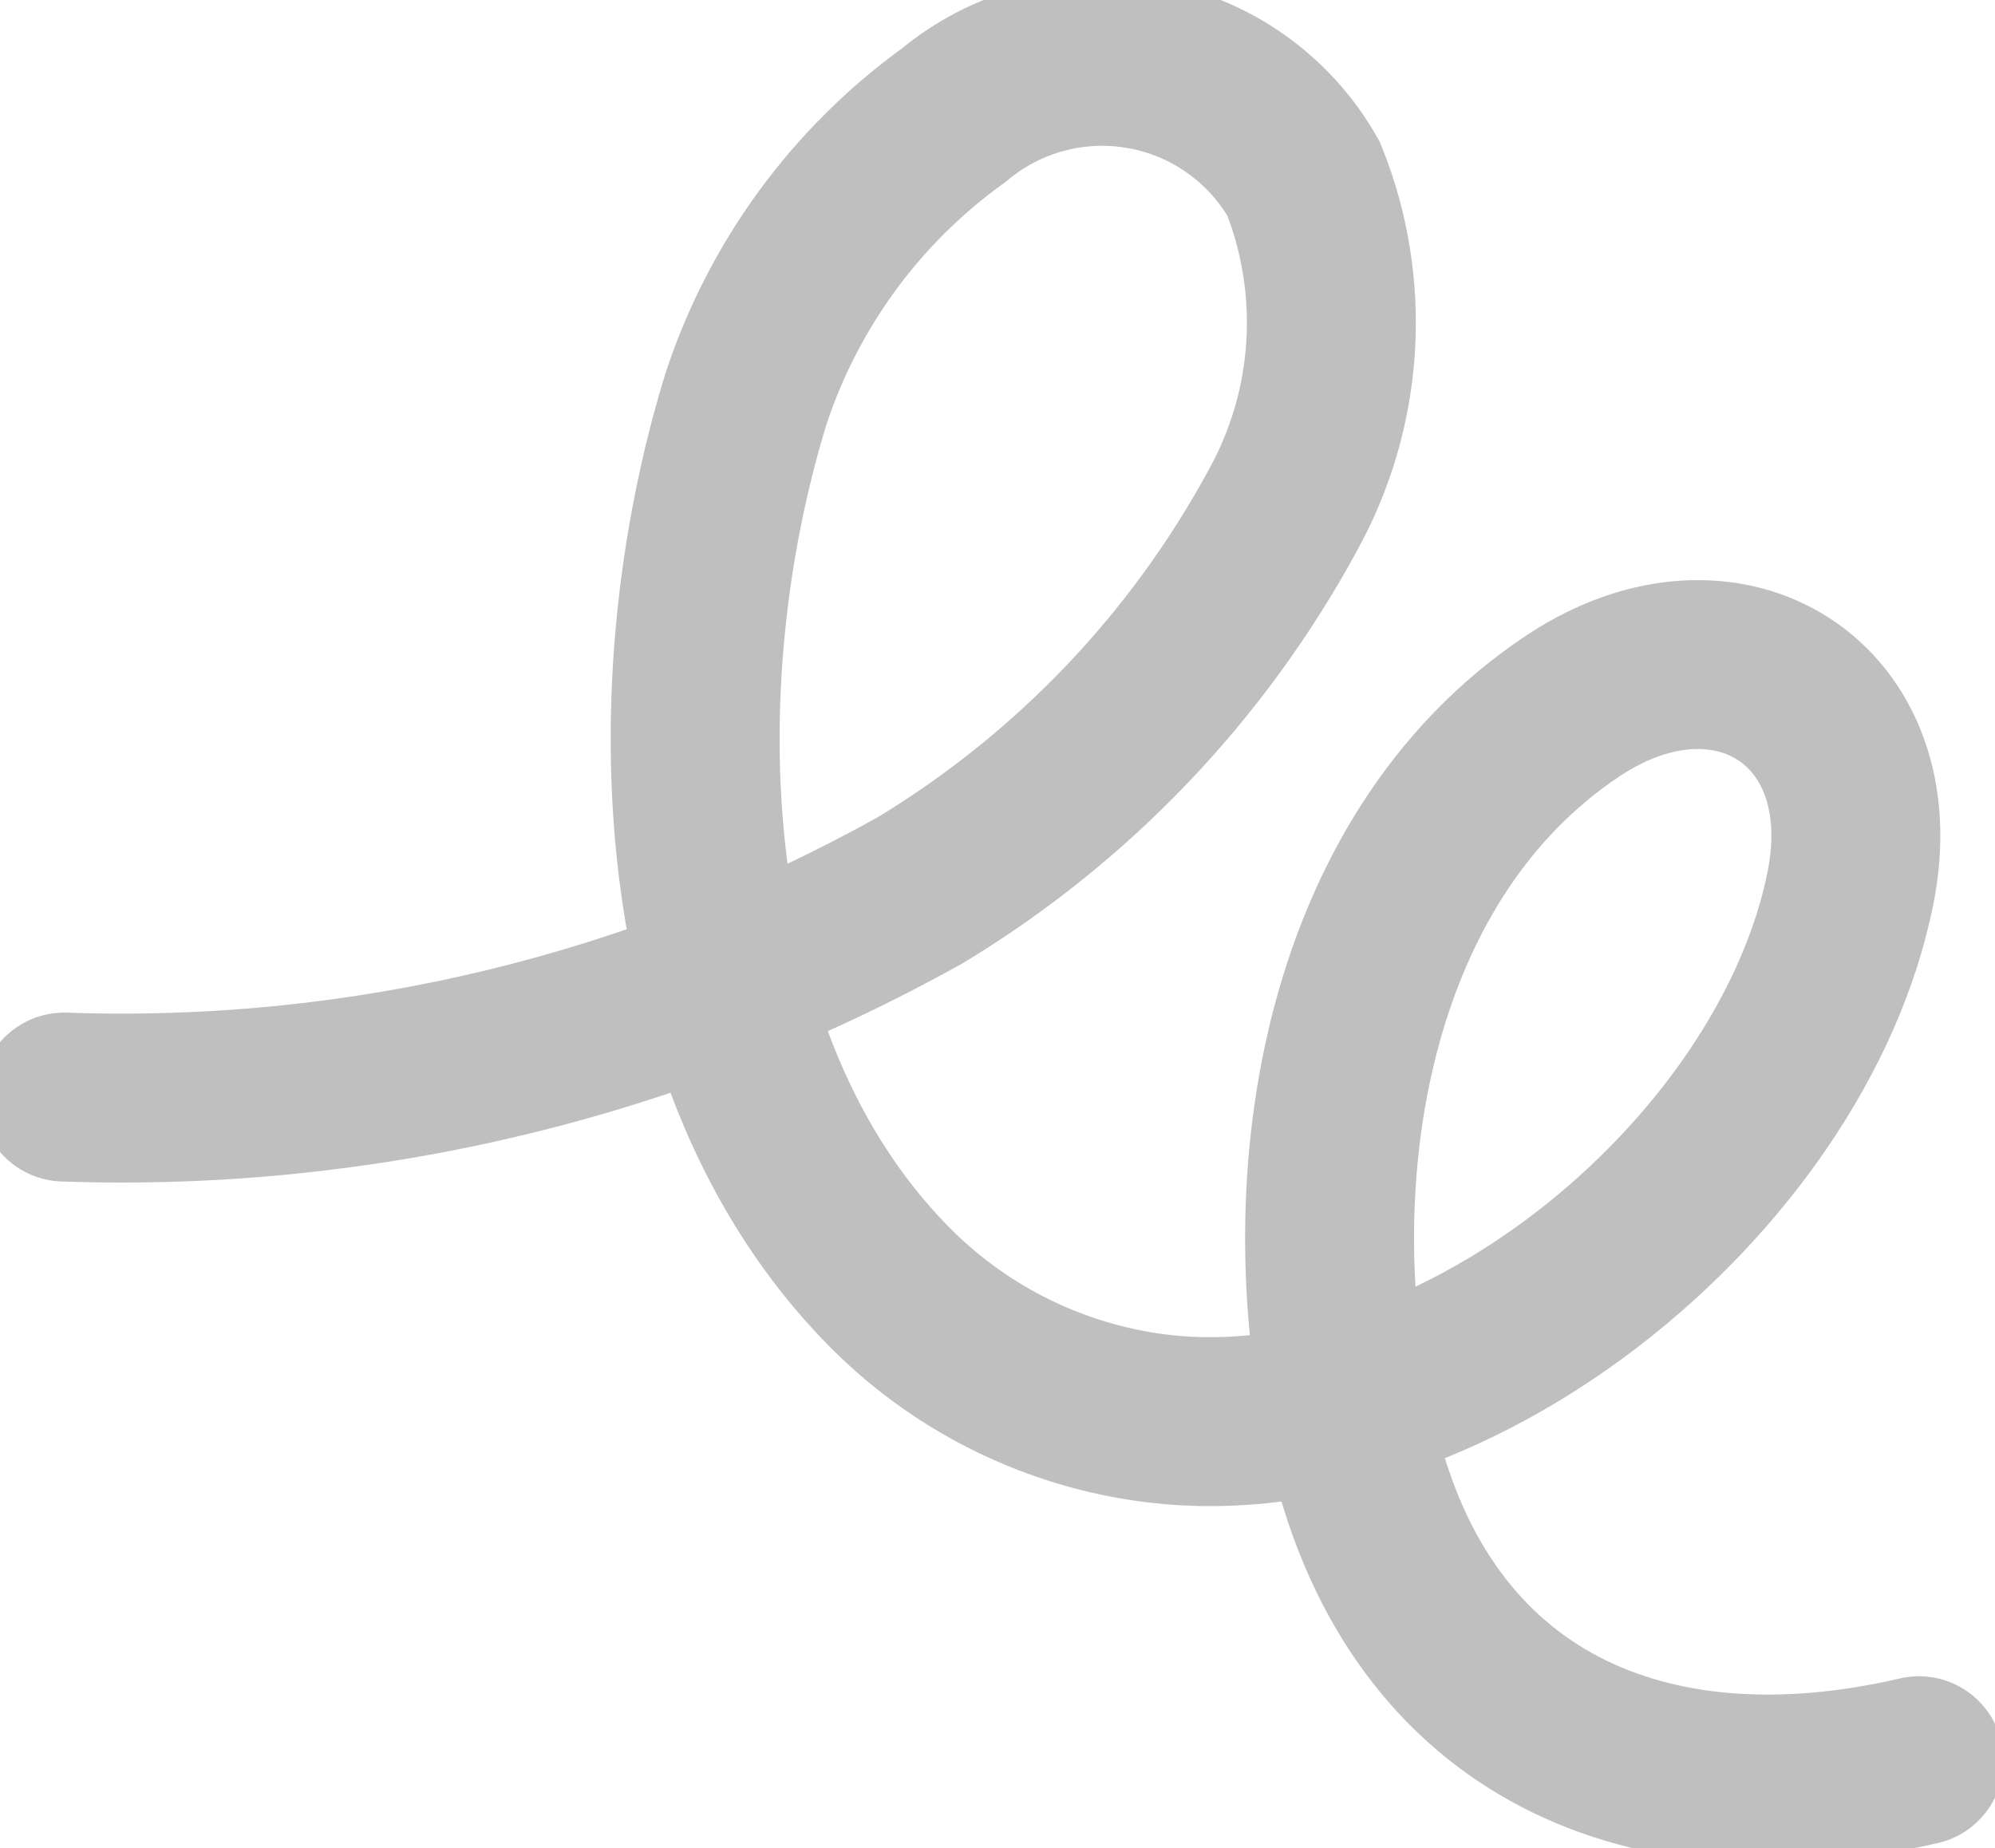
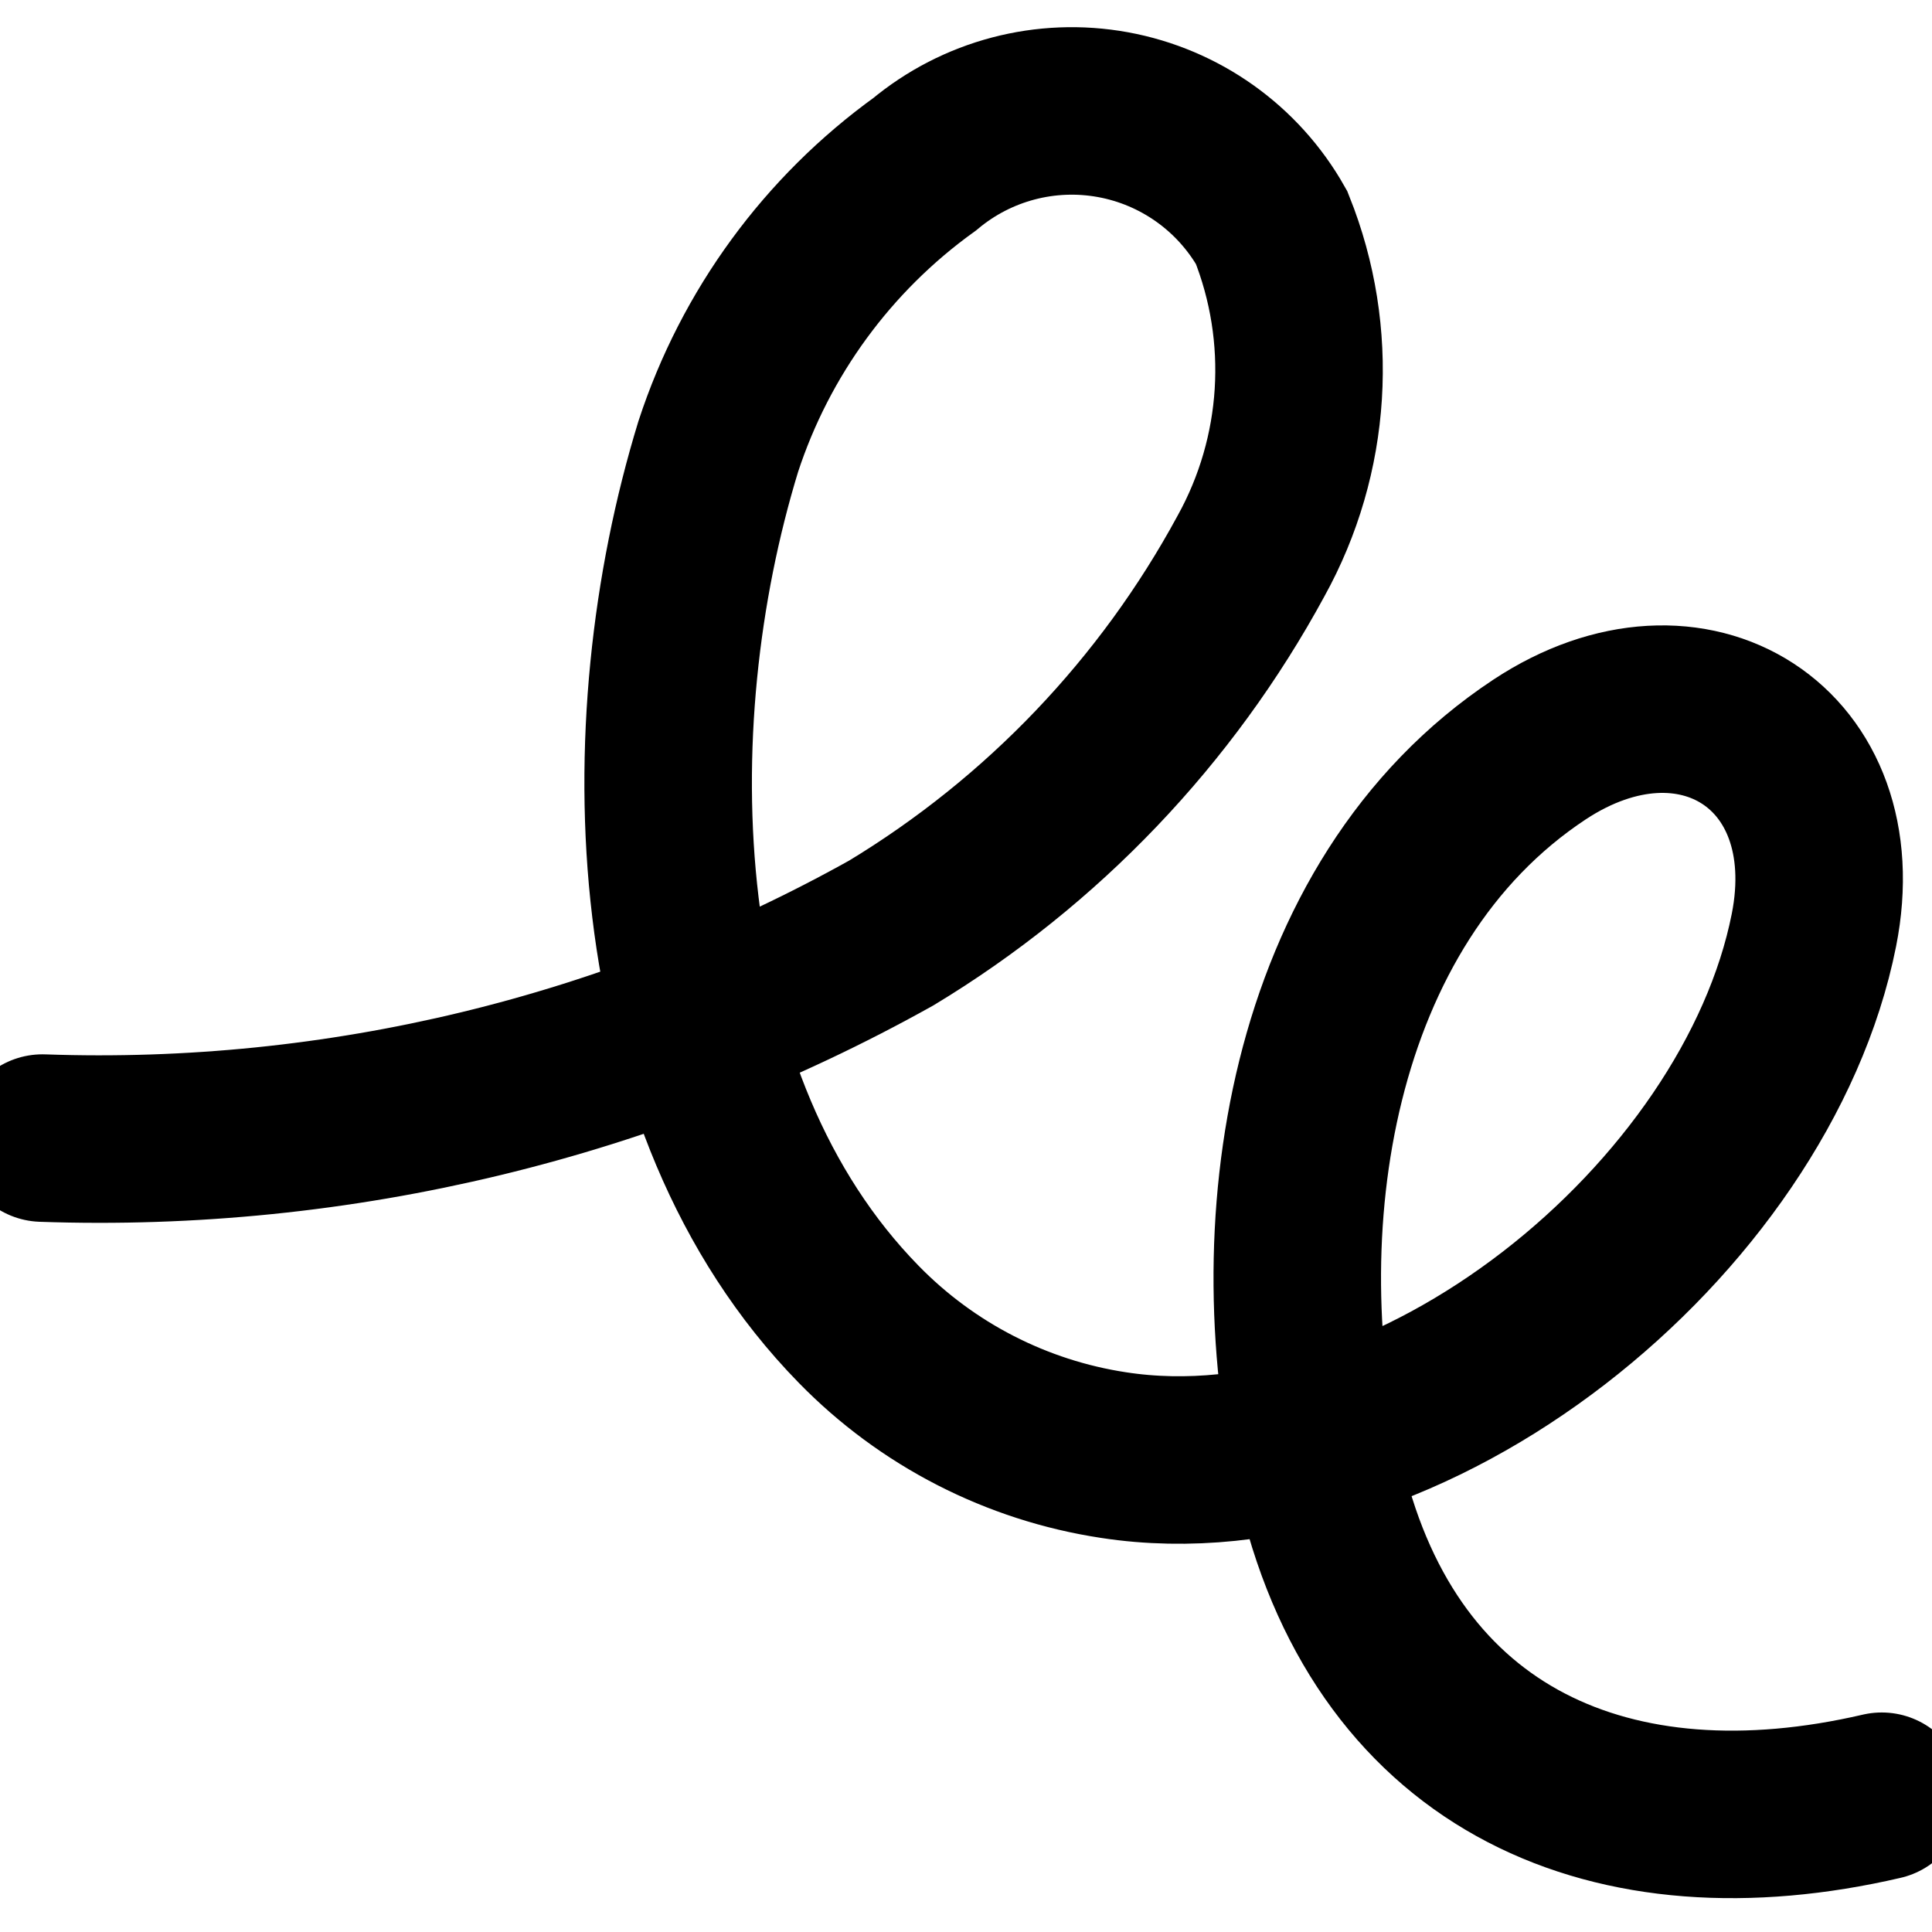
- <svg xmlns="http://www.w3.org/2000/svg" width="23.62" height="21.873" viewBox="0 0 23.62 21.873">
+ <svg xmlns="http://www.w3.org/2000/svg" width="25" height="25" viewBox="0 0 23.067 21.369">
  <g>
-     <path fill="none" stroke="#000" stroke-linecap="round" stroke-miterlimit="10" stroke-width="2px" d="M240.731 32.235a19.383 19.383 0 0 0 10.135-2.449 11.869 11.869 0 0 0 4.294-4.5 4.583 4.583 0 0 0 .246-3.923 2.741 2.741 0 0 0-4.142-.755 6.731 6.731 0 0 0-2.464 3.369c-1.023 3.334-.9 7.846 1.675 10.48a5.38 5.38 0 0 0 3.044 1.563c3.553.547 7.676-2.819 8.362-6.267.432-2.174-1.445-3.366-3.276-2.157-2.769 1.83-3.332 5.774-2.6 8.784.8 3.3 3.482 4.458 6.686 3.713" opacity="0.25" transform="translate(.76 .755) translate(-240.731 -20)" />
+     <path fill="none" stroke="#000" stroke-linecap="round" stroke-miterlimit="10" stroke-width="2px" d="M240.731 32.235a19.383 19.383 0 0 0 10.135-2.449 11.869 11.869 0 0 0 4.294-4.5 4.583 4.583 0 0 0 .246-3.923 2.741 2.741 0 0 0-4.142-.755 6.731 6.731 0 0 0-2.464 3.369c-1.023 3.334-.9 7.846 1.675 10.48a5.38 5.38 0 0 0 3.044 1.563c3.553.547 7.676-2.819 8.362-6.267.432-2.174-1.445-3.366-3.276-2.157-2.769 1.83-3.332 5.774-2.6 8.784.8 3.3 3.482 4.458 6.686 3.713" transform="translate(.507 .504) translate(-240.731 -20)" />
  </g>
</svg>
